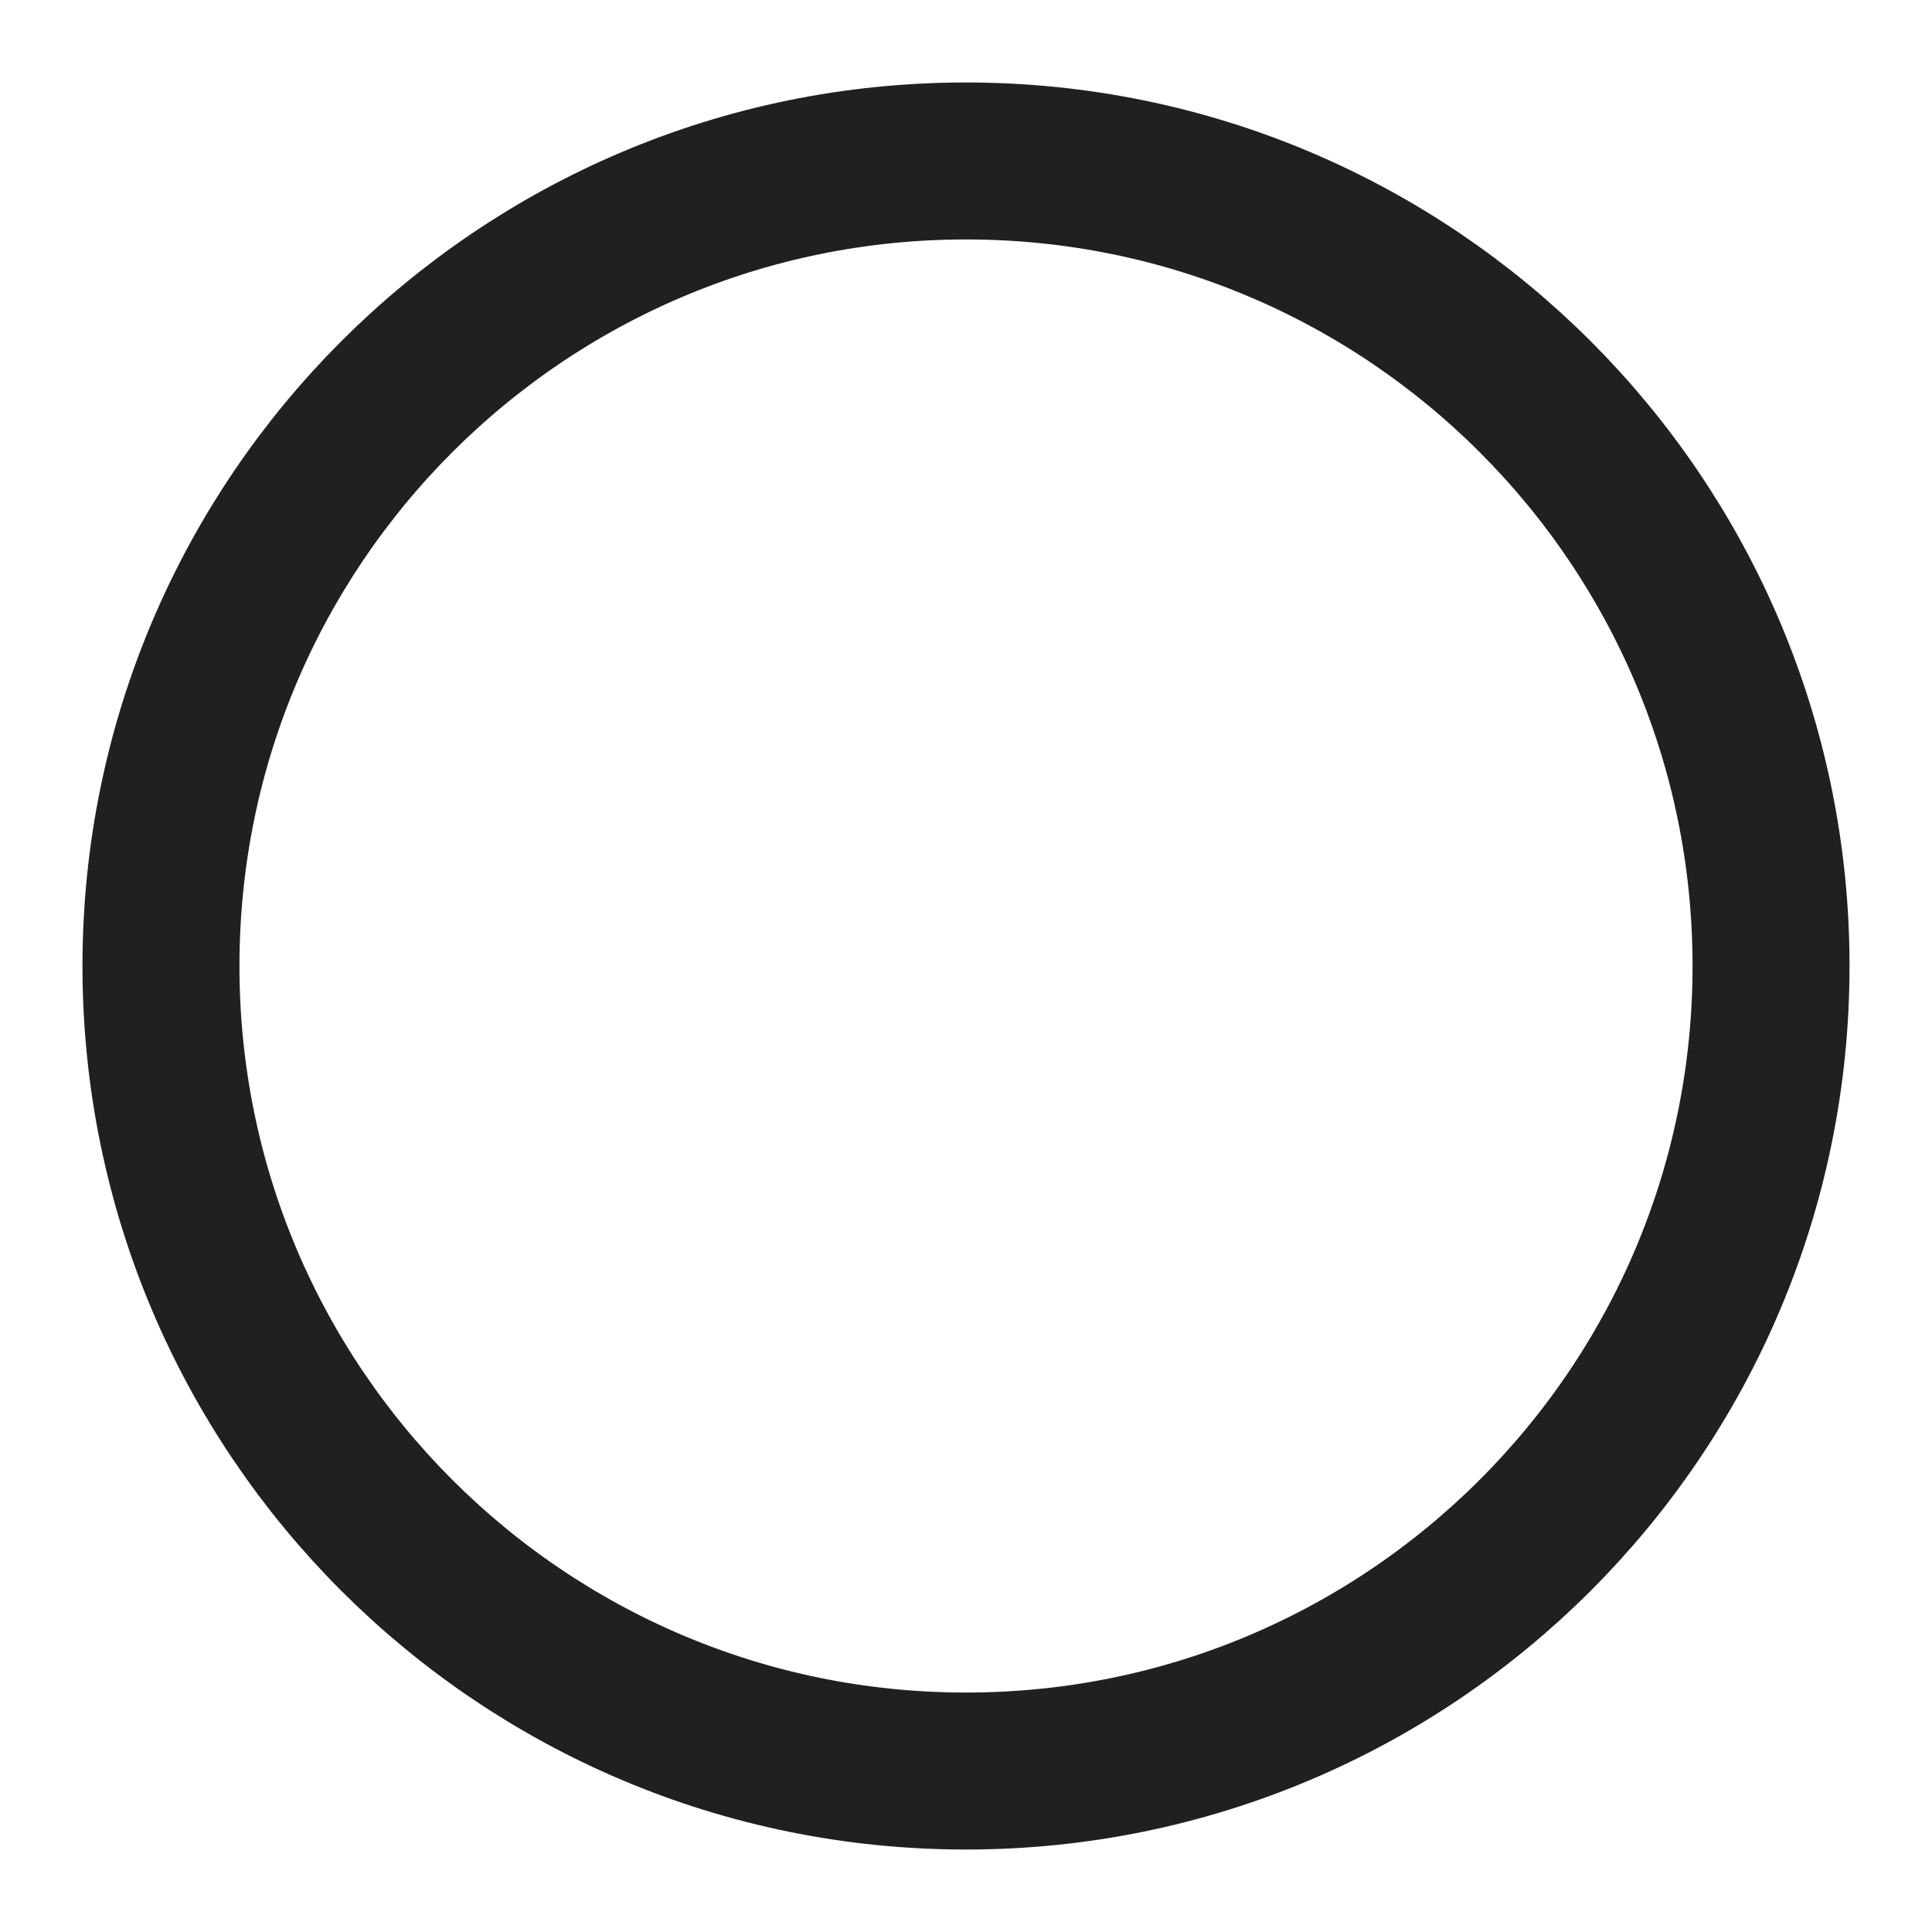
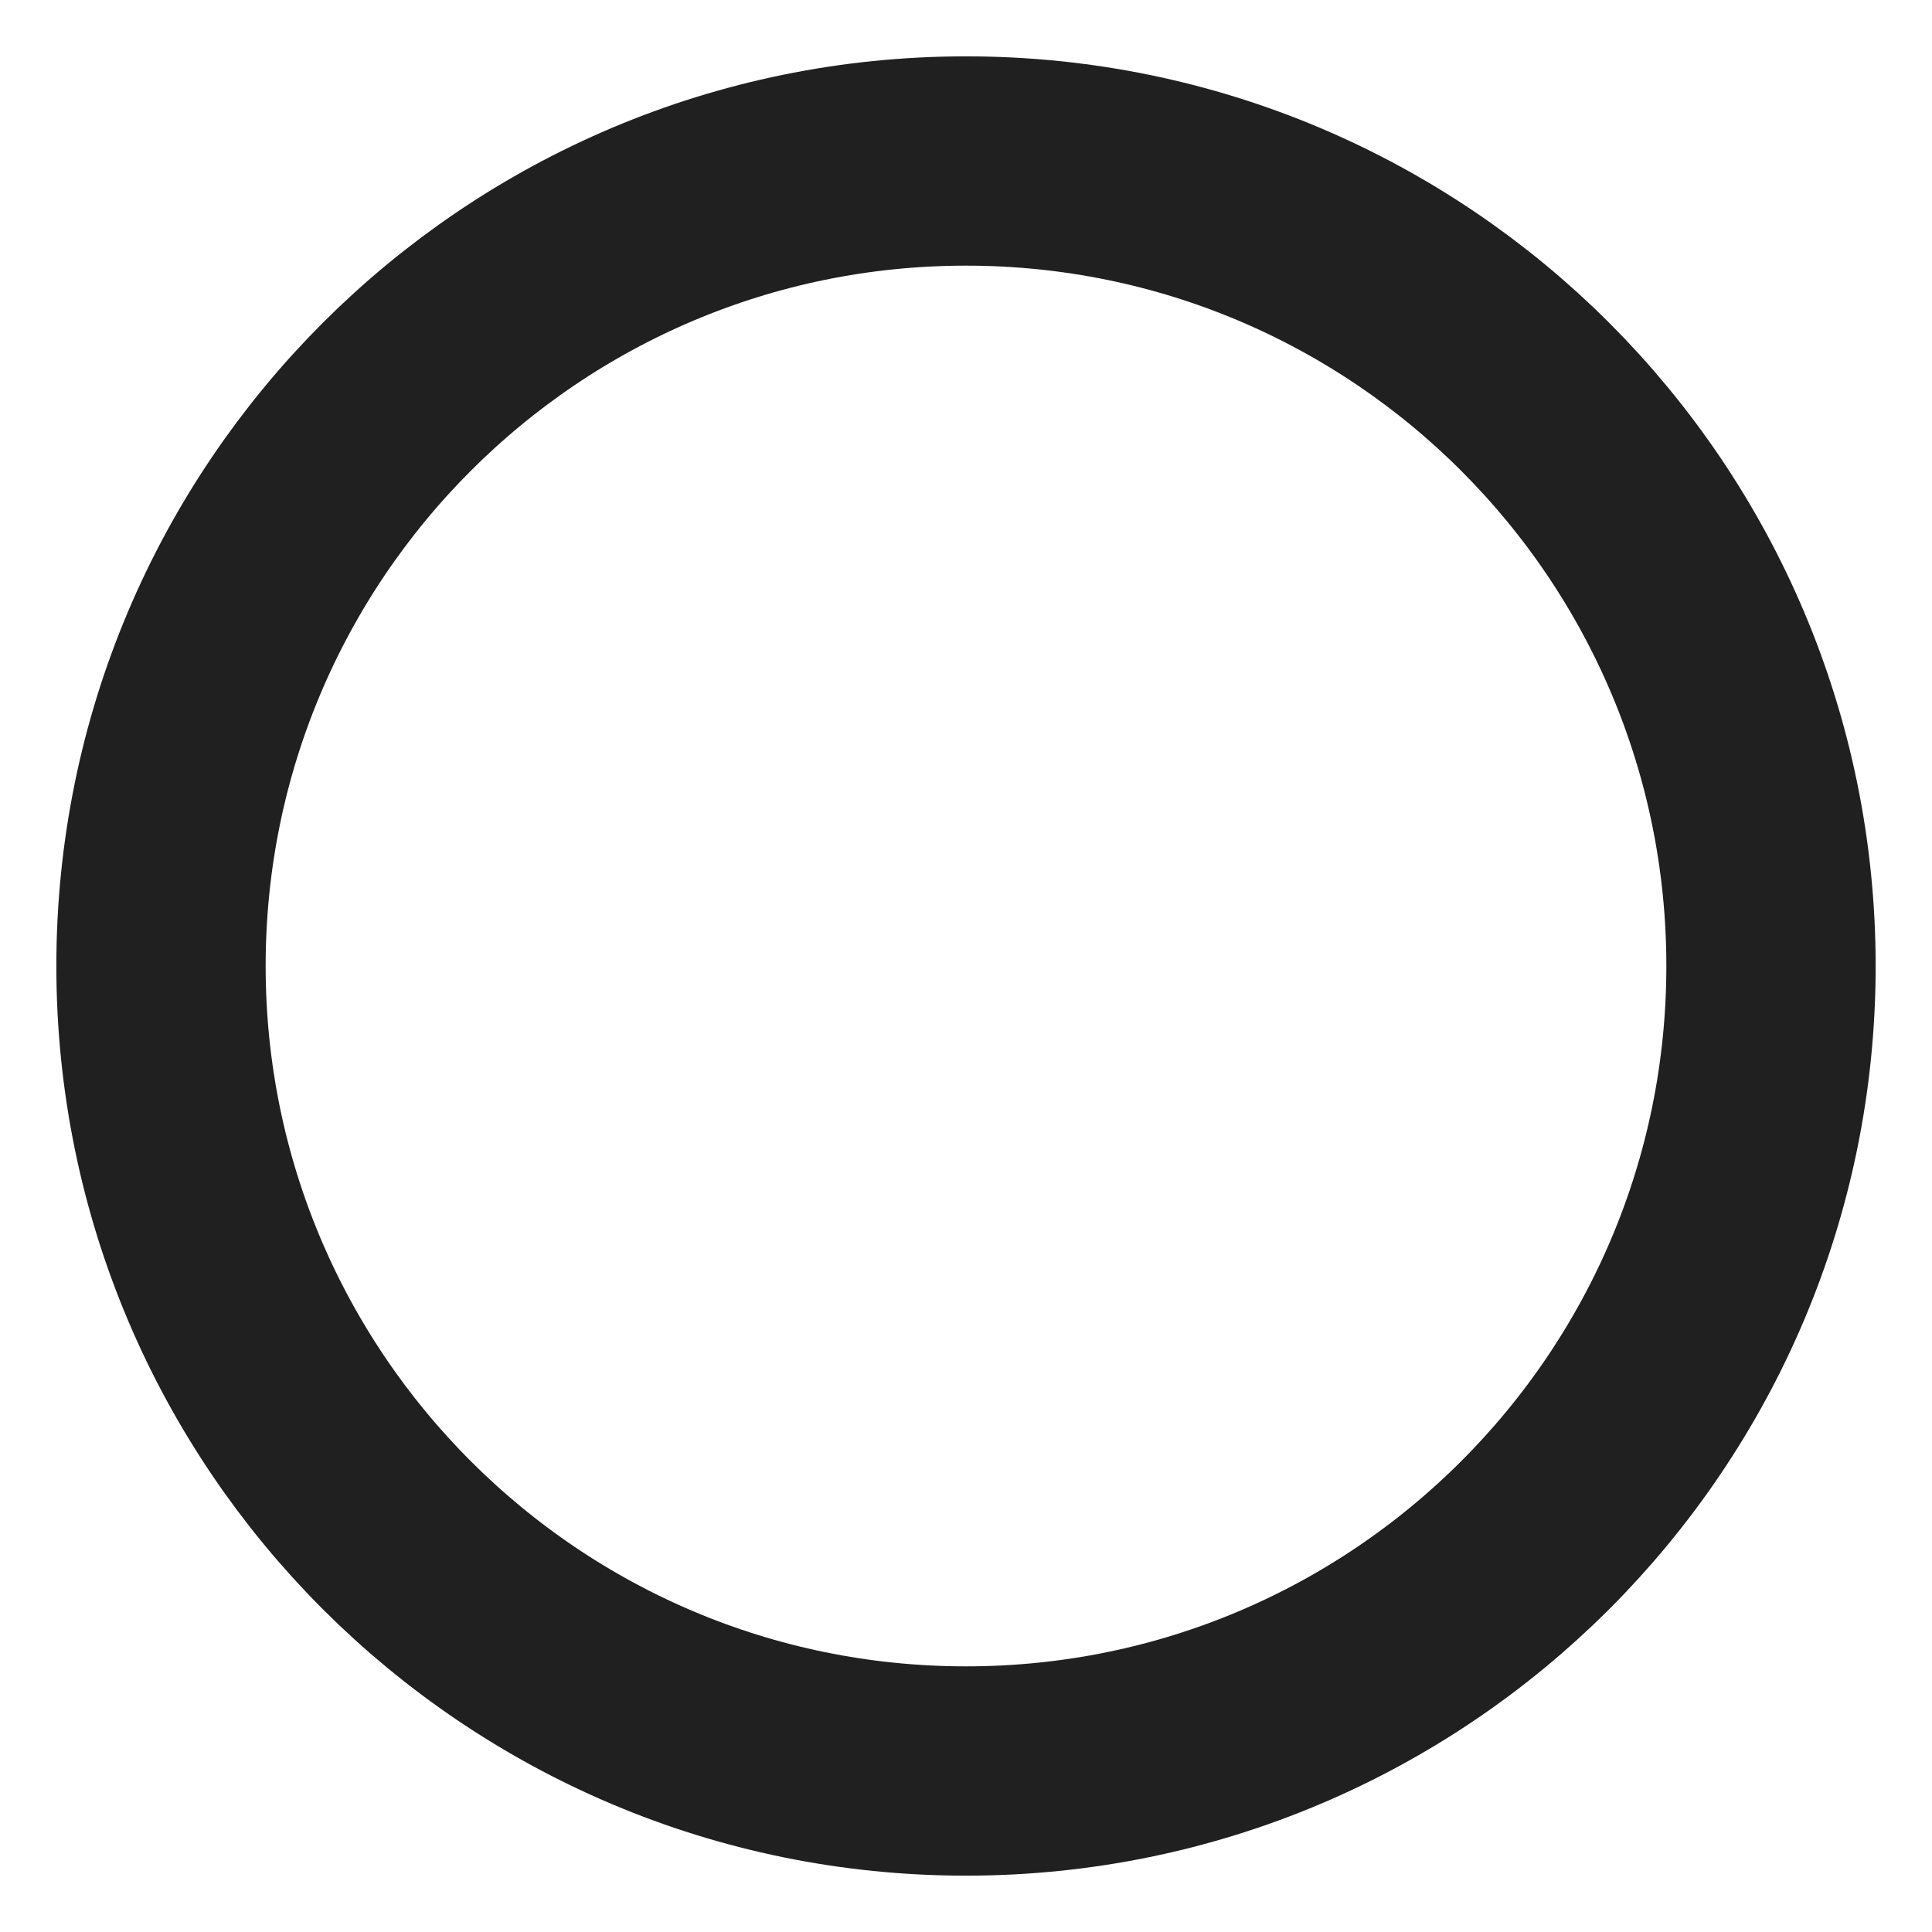
- <svg xmlns="http://www.w3.org/2000/svg" width="16" height="16" viewBox="0 0 16 16" fill="none">
-   <path d="M-772 -188C-772 -192.418 -768.418 -196 -764 -196H300C304.418 -196 308 -192.418 308 -188V1466C308 1470.42 304.418 1474 300 1474H-764C-768.418 1474 -772 1470.42 -772 1466V-188Z" fill="white" />
-   <path d="M-764 -196V-195H300V-196V-197H-764V-196ZM308 -188H307V1466H308H309V-188H308ZM300 1474V1473H-764V1474V1475H300V1474ZM-772 1466H-771V-188H-772H-773V1466H-772ZM-764 1474V1473C-767.866 1473 -771 1469.87 -771 1466H-772H-773C-773 1470.97 -768.971 1475 -764 1475V1474ZM308 1466H307C307 1469.87 303.866 1473 300 1473V1474V1475C304.971 1475 309 1470.97 309 1466H308ZM300 -196V-195C303.866 -195 307 -191.866 307 -188H308H309C309 -192.971 304.971 -197 300 -197V-196ZM-764 -196V-197C-768.971 -197 -773 -192.971 -773 -188H-772H-771C-771 -191.866 -767.866 -195 -764 -195V-196Z" fill="#F1F1F1" />
-   <path d="M8 14.667C11.682 14.667 14.667 11.682 14.667 8C14.667 4.318 11.682 1.333 8 1.333C4.318 1.333 1.333 4.318 1.333 8C1.333 11.682 4.318 14.667 8 14.667Z" stroke="#202020" stroke-width="1.3" stroke-linecap="round" stroke-linejoin="round" />
+ <svg xmlns="http://www.w3.org/2000/svg" width="12" height="12" viewBox="0 0 12 12" fill="none">
+   <path d="M-836 -92C-836 -96.418 -832.418 -100 -828 -100H236C240.418 -100 244 -96.418 244 -92V1562C244 1566.42 240.418 1570 236 1570H-828C-832.418 1570 -836 1566.42 -836 1562V-92Z" fill="white" />
+   <path d="M-828 -100V-99H236V-100V-101H-828V-100ZM244 -92H243V1562H244H245V-92H244ZM236 1570V1569H-828V1570V1571H236V1570ZM-836 1562H-835V-92H-836H-837V1562H-836ZM-828 1570V1569C-831.866 1569 -835 1565.87 -835 1562H-836H-837C-837 1566.97 -832.971 1571 -828 1571V1570ZM244 1562H243C243 1565.87 239.866 1569 236 1569V1570V1571C240.971 1571 245 1566.97 245 1562H244ZM236 -100V-99C239.866 -99 243 -95.866 243 -92H244H245C245 -96.971 240.971 -101 236 -101V-100ZM-828 -100V-101C-832.971 -101 -837 -96.971 -837 -92H-836H-835C-835 -95.866 -831.866 -99 -828 -99V-100Z" fill="#F1F1F1" />
+   <path d="M6 11C8.761 11 11 8.761 11 6C11 3.239 8.761 1 6 1C3.239 1 1 3.239 1 6C1 8.761 3.239 11 6 11Z" stroke="#202020" stroke-width="1.3" stroke-linecap="round" stroke-linejoin="round" />
  <defs>
    <clipPath id="clip0_7809_18809">
-       <rect width="16" height="16" fill="white" />
+       <rect width="12" height="12" fill="white" />
    </clipPath>
  </defs>
</svg>
